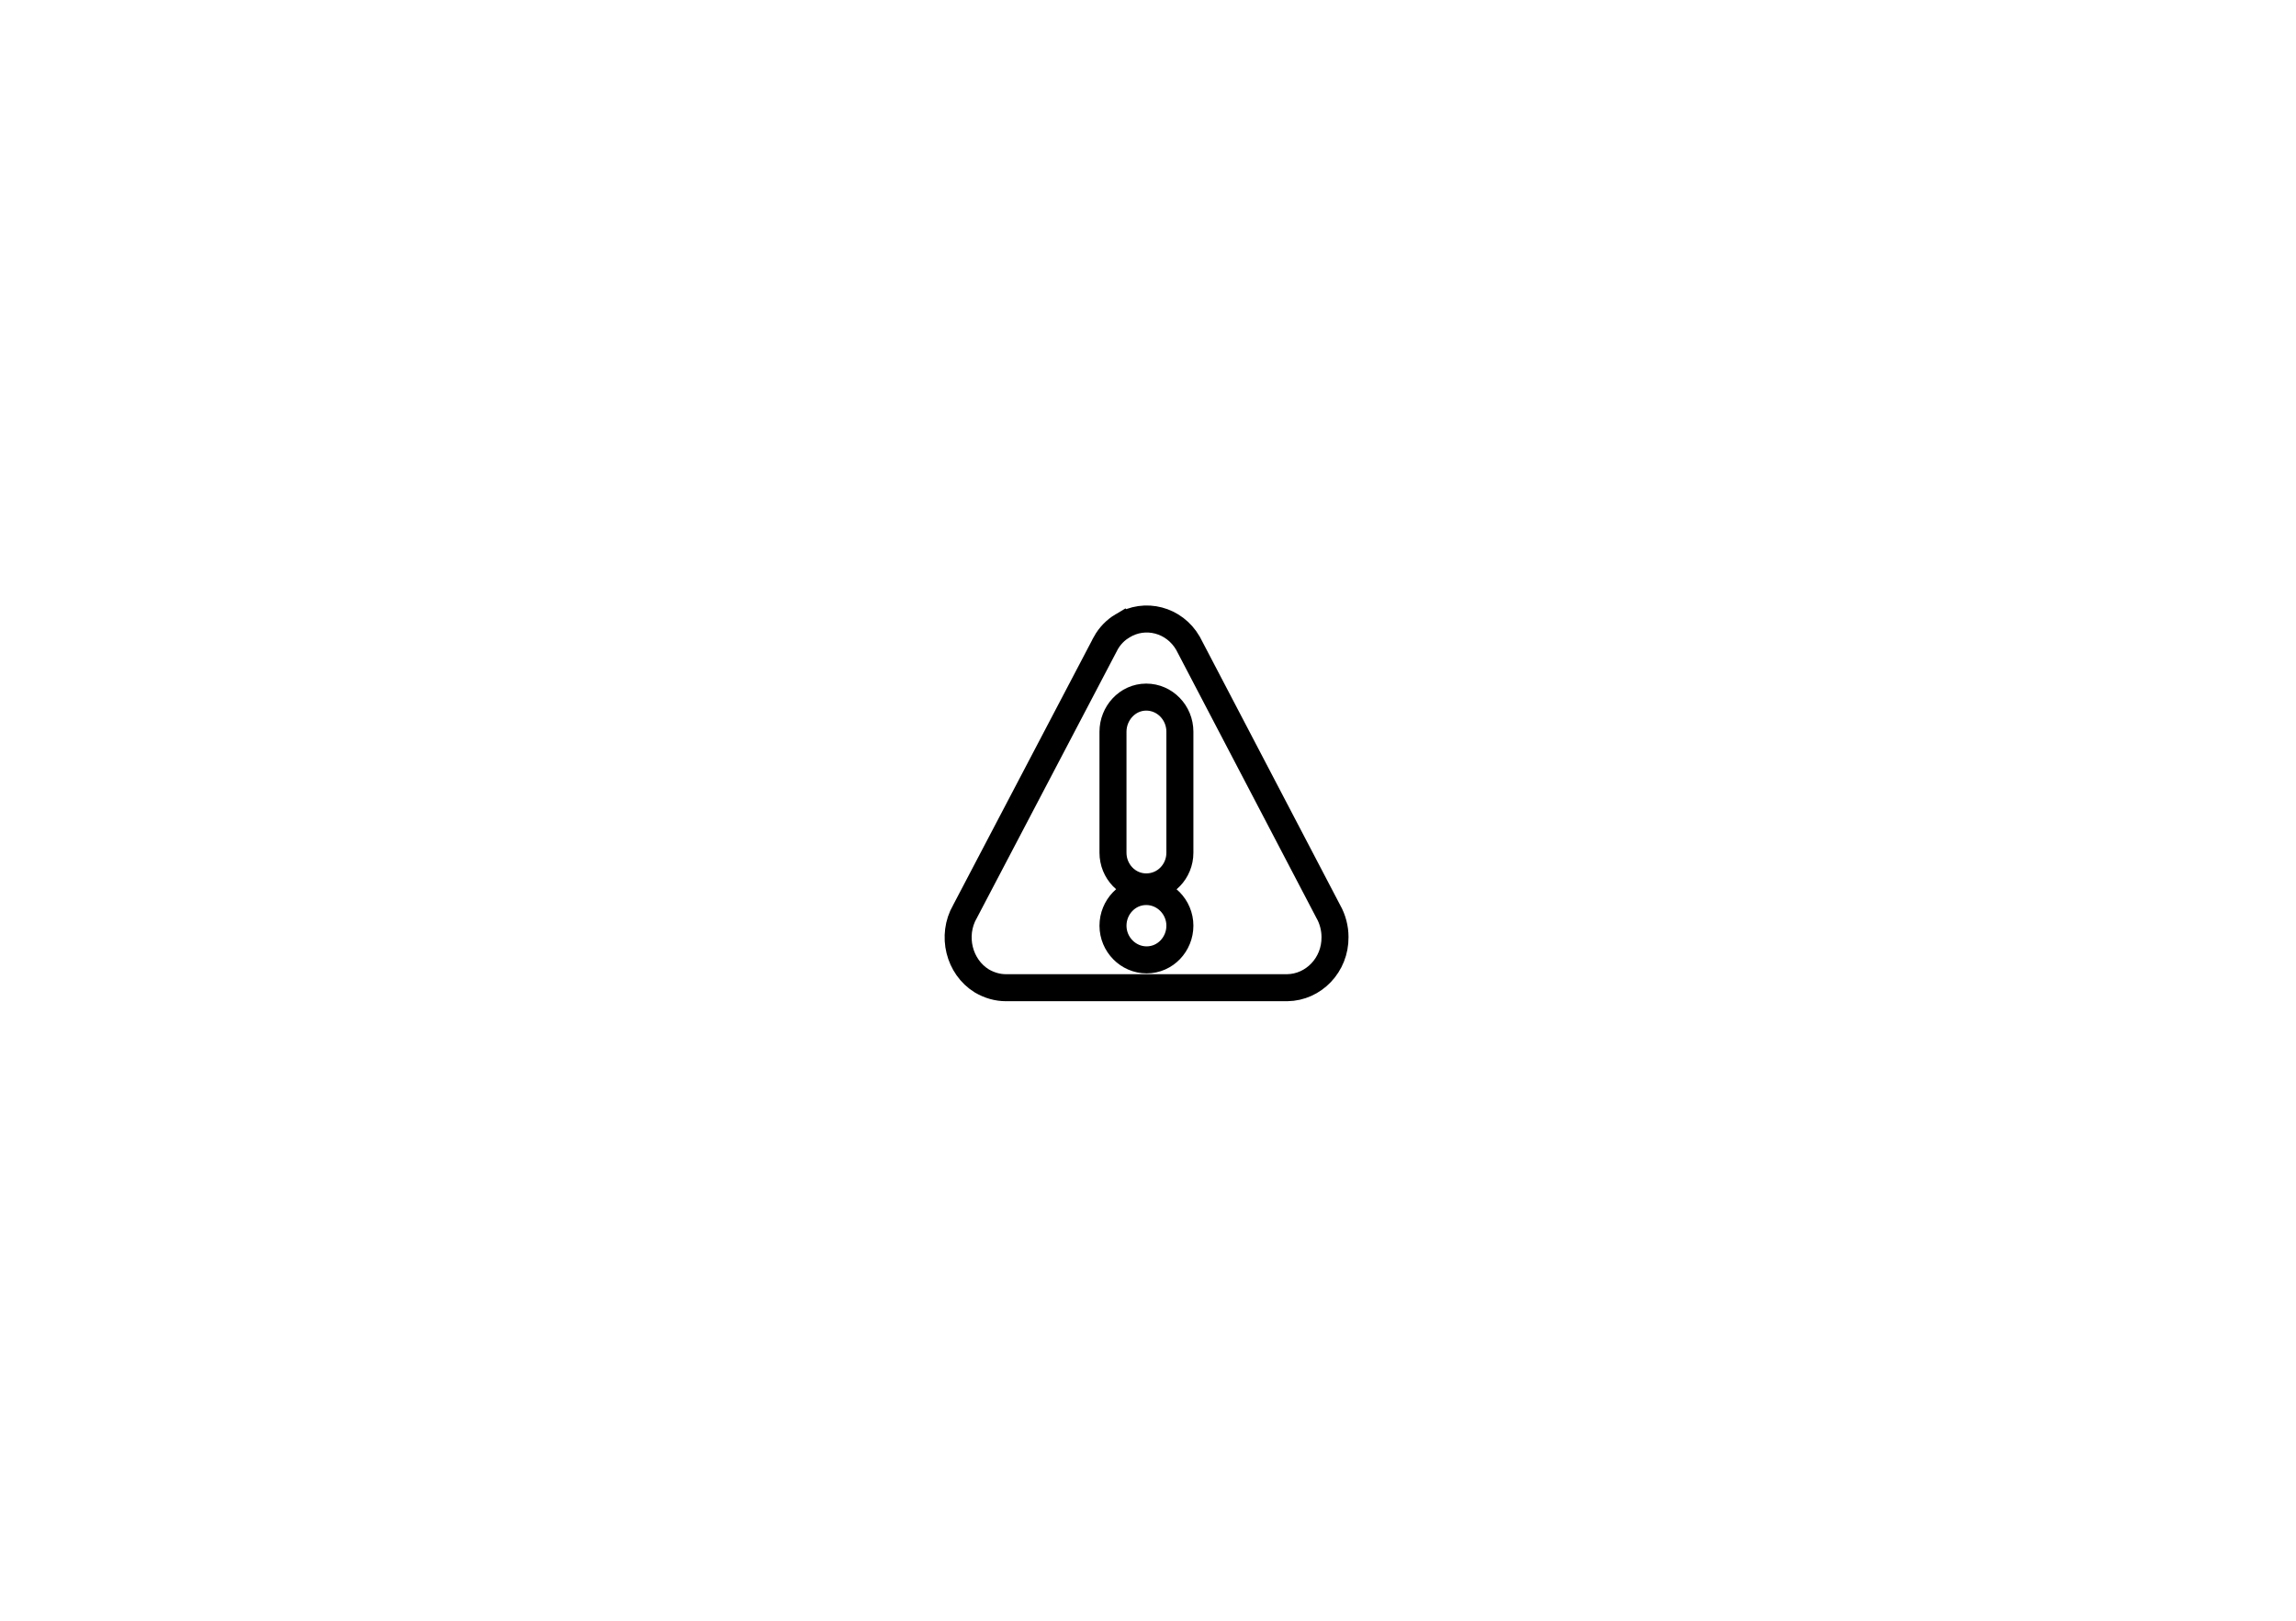
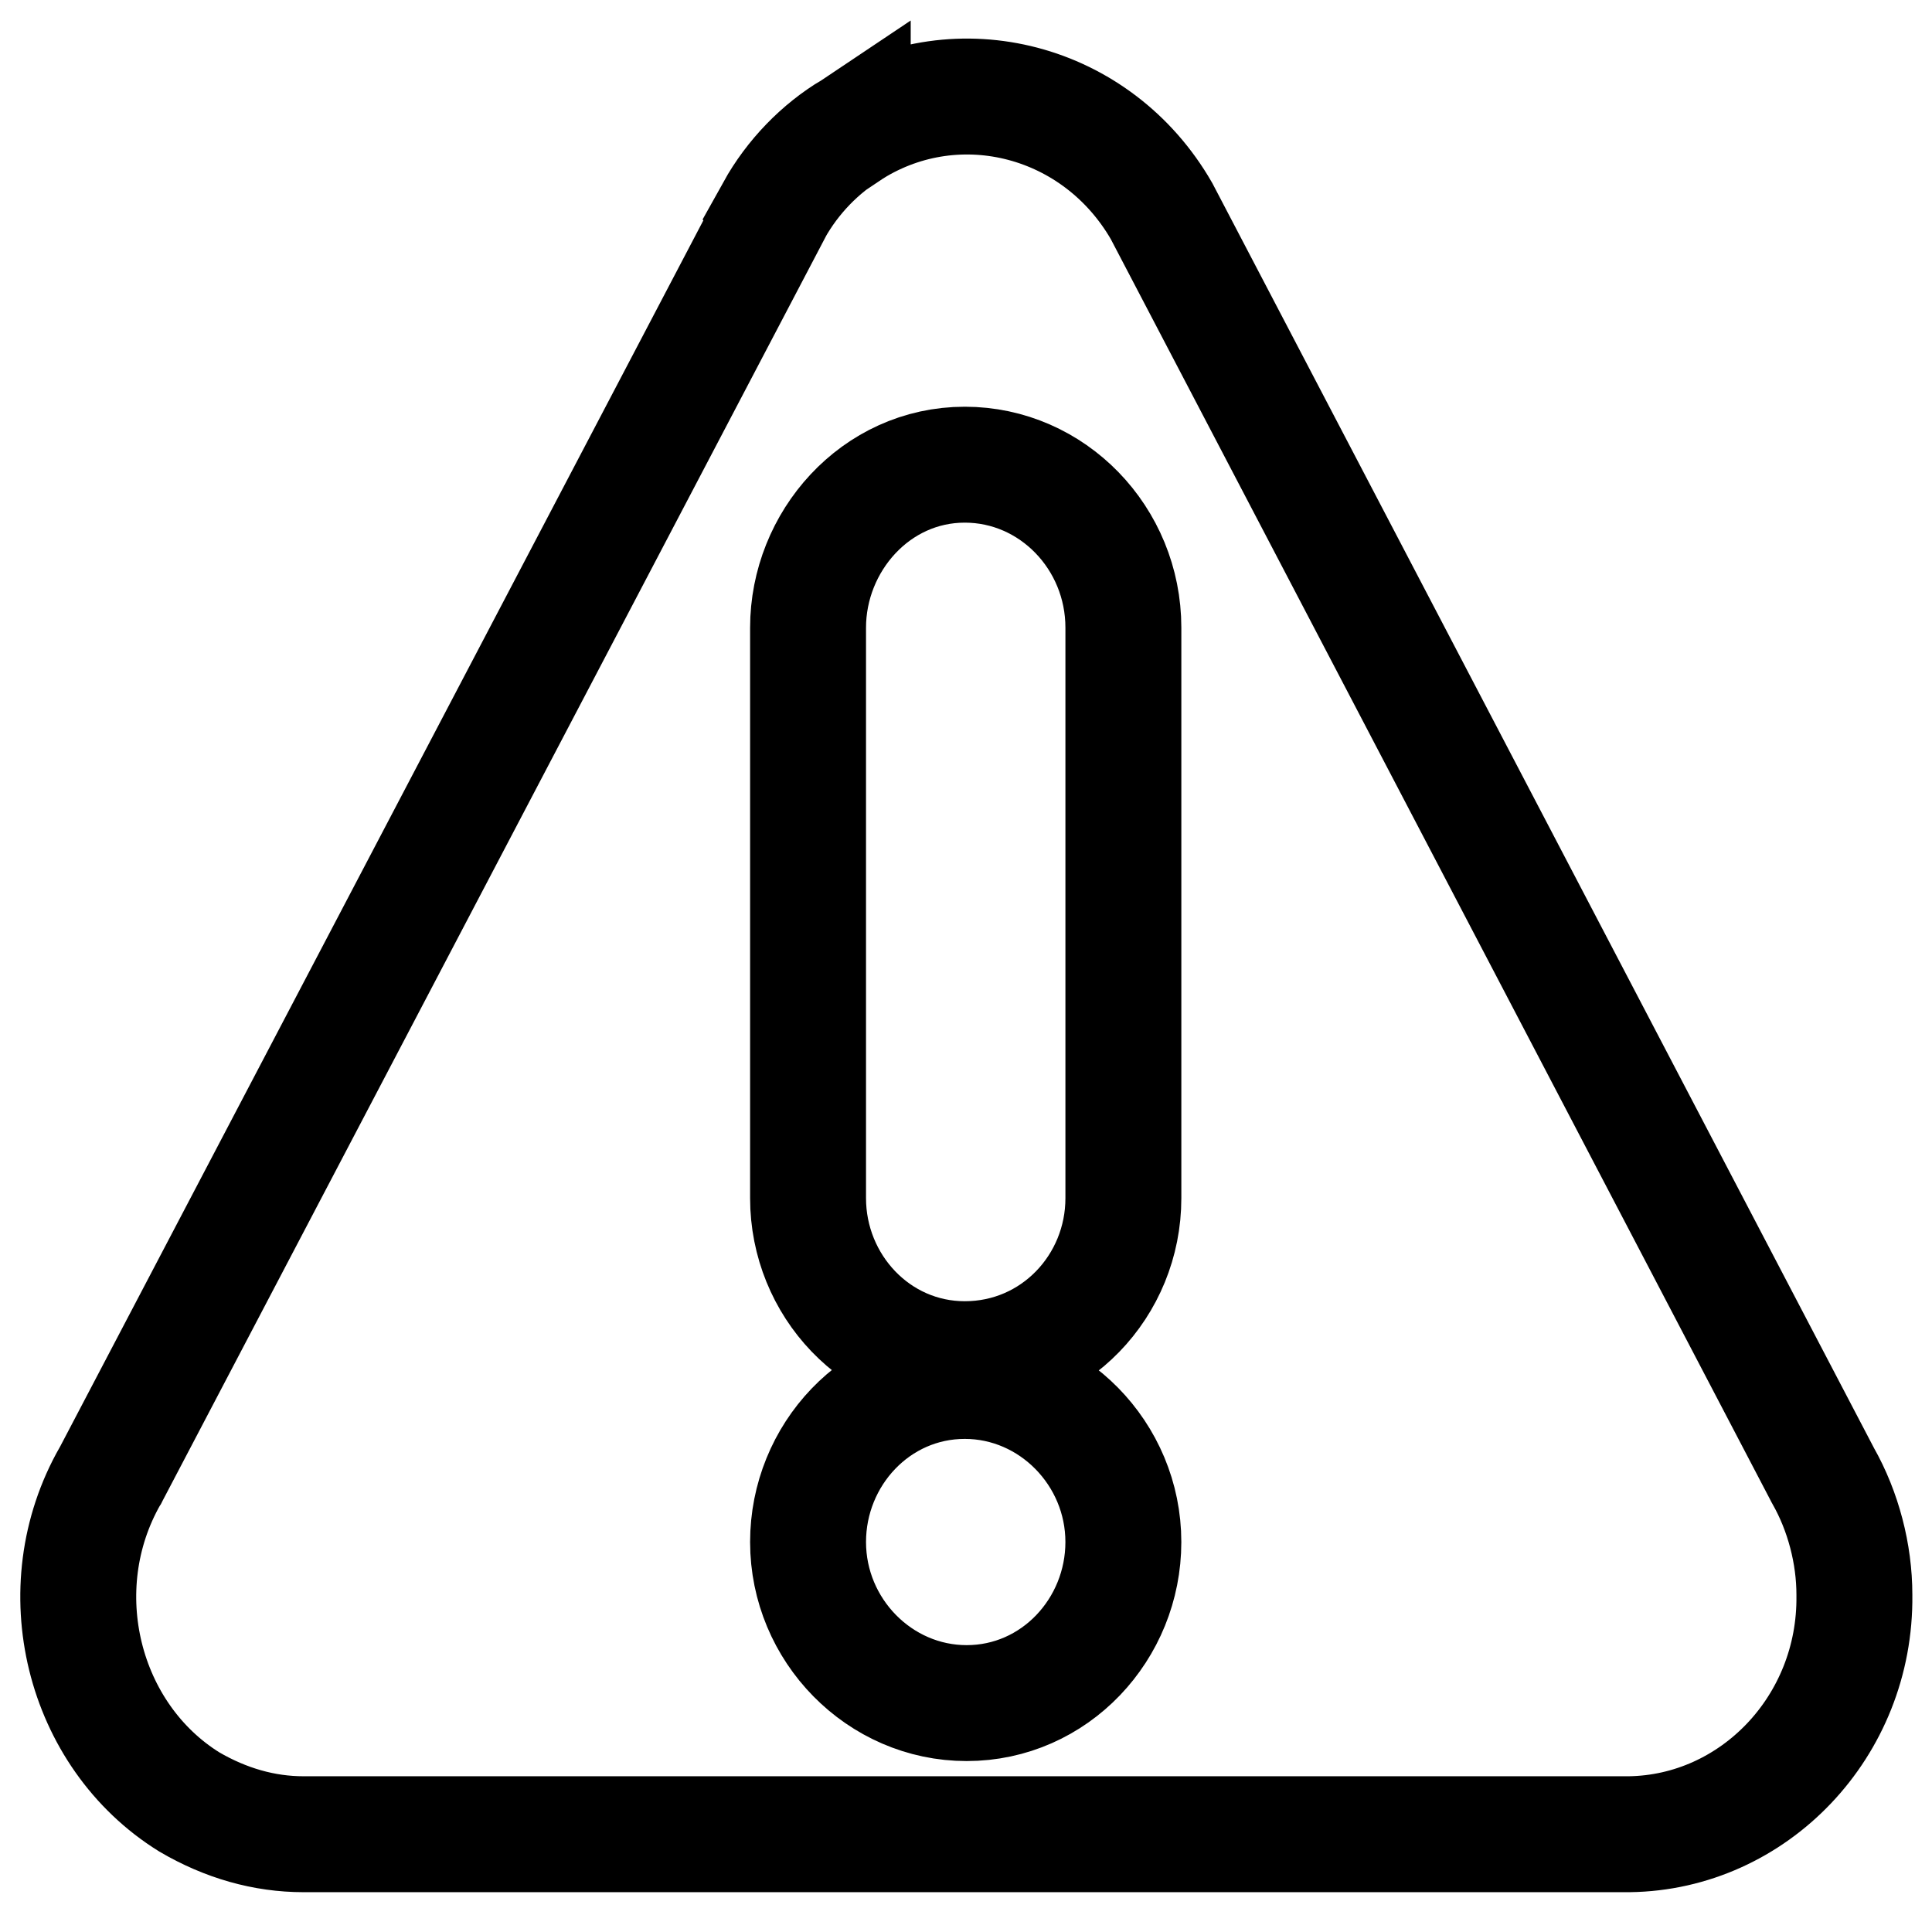
- <svg xmlns="http://www.w3.org/2000/svg" width="136" height="96" viewBox="0 0 136 96" fill="none">
-   <path d="M66.488 37.074C67.815 36.254 69.561 36.701 70.369 38.104L78.673 53.98L78.678 53.99L78.683 53.998C78.938 54.447 79.077 54.983 79.077 55.495V55.502C79.097 57.151 77.811 58.484 76.246 58.504H59.585C59.09 58.504 58.606 58.366 58.15 58.099C56.807 57.266 56.343 55.42 57.155 53.999L57.161 53.991L57.166 53.981L65.499 38.094L65.499 38.093C65.731 37.674 66.08 37.315 66.478 37.079L66.479 37.08L66.488 37.074ZM67.896 52.807C66.787 52.807 65.926 53.737 65.926 54.831C65.926 55.94 66.824 56.856 67.919 56.856C69.028 56.856 69.889 55.926 69.889 54.831C69.889 53.723 68.992 52.807 67.896 52.807ZM67.896 41.291C66.774 41.291 65.926 42.259 65.926 43.34V50.51C65.926 51.605 66.787 52.534 67.896 52.534C69.022 52.534 69.889 51.612 69.889 50.51V43.34C69.889 42.214 68.998 41.292 67.896 41.291Z" stroke="black" stroke-width="1.6" />
+ <svg xmlns="http://www.w3.org/2000/svg" viewBox="0 0 100 100" fill="none">
+   <g>
+     <path stroke="black" stroke-width="6.0" d="m44.138,6.682c5.467,-3.378 12.656,-1.534 15.983,4.243l34.201,65.382l0.02,0.04l0.02,0.036c1.049,1.847 1.621,4.055 1.621,6.161l0,0.028c0.082,6.793 -5.213,12.284 -11.659,12.367l-68.612,0c-2.041,0 -4.032,-0.57 -5.912,-1.669c-5.53,-3.431 -7.44,-11.034 -4.098,-16.883l0.024,-0.036l0.02,-0.04l34.322,-65.427l-0.004,-0.004c0.959,-1.726 2.394,-3.204 4.034,-4.179l0.004,0.004l0.036,-0.024l0,-0zm5.799,64.795c-4.566,0 -8.112,3.829 -8.112,8.337c0,4.564 3.696,8.338 8.208,8.338c4.566,-0 8.112,-3.829 8.112,-8.338c0,-4.564 -3.697,-8.336 -8.209,-8.337l-0,0zm0,-47.425c-4.62,0 -8.112,3.986 -8.112,8.438l0,29.528c0,4.508 3.545,8.333 8.112,8.333c4.636,-0 8.208,-3.797 8.209,-8.333l0,-29.528c0,-4.637 -3.669,-8.437 -8.209,-8.438z" />
+   </g>
</svg>
